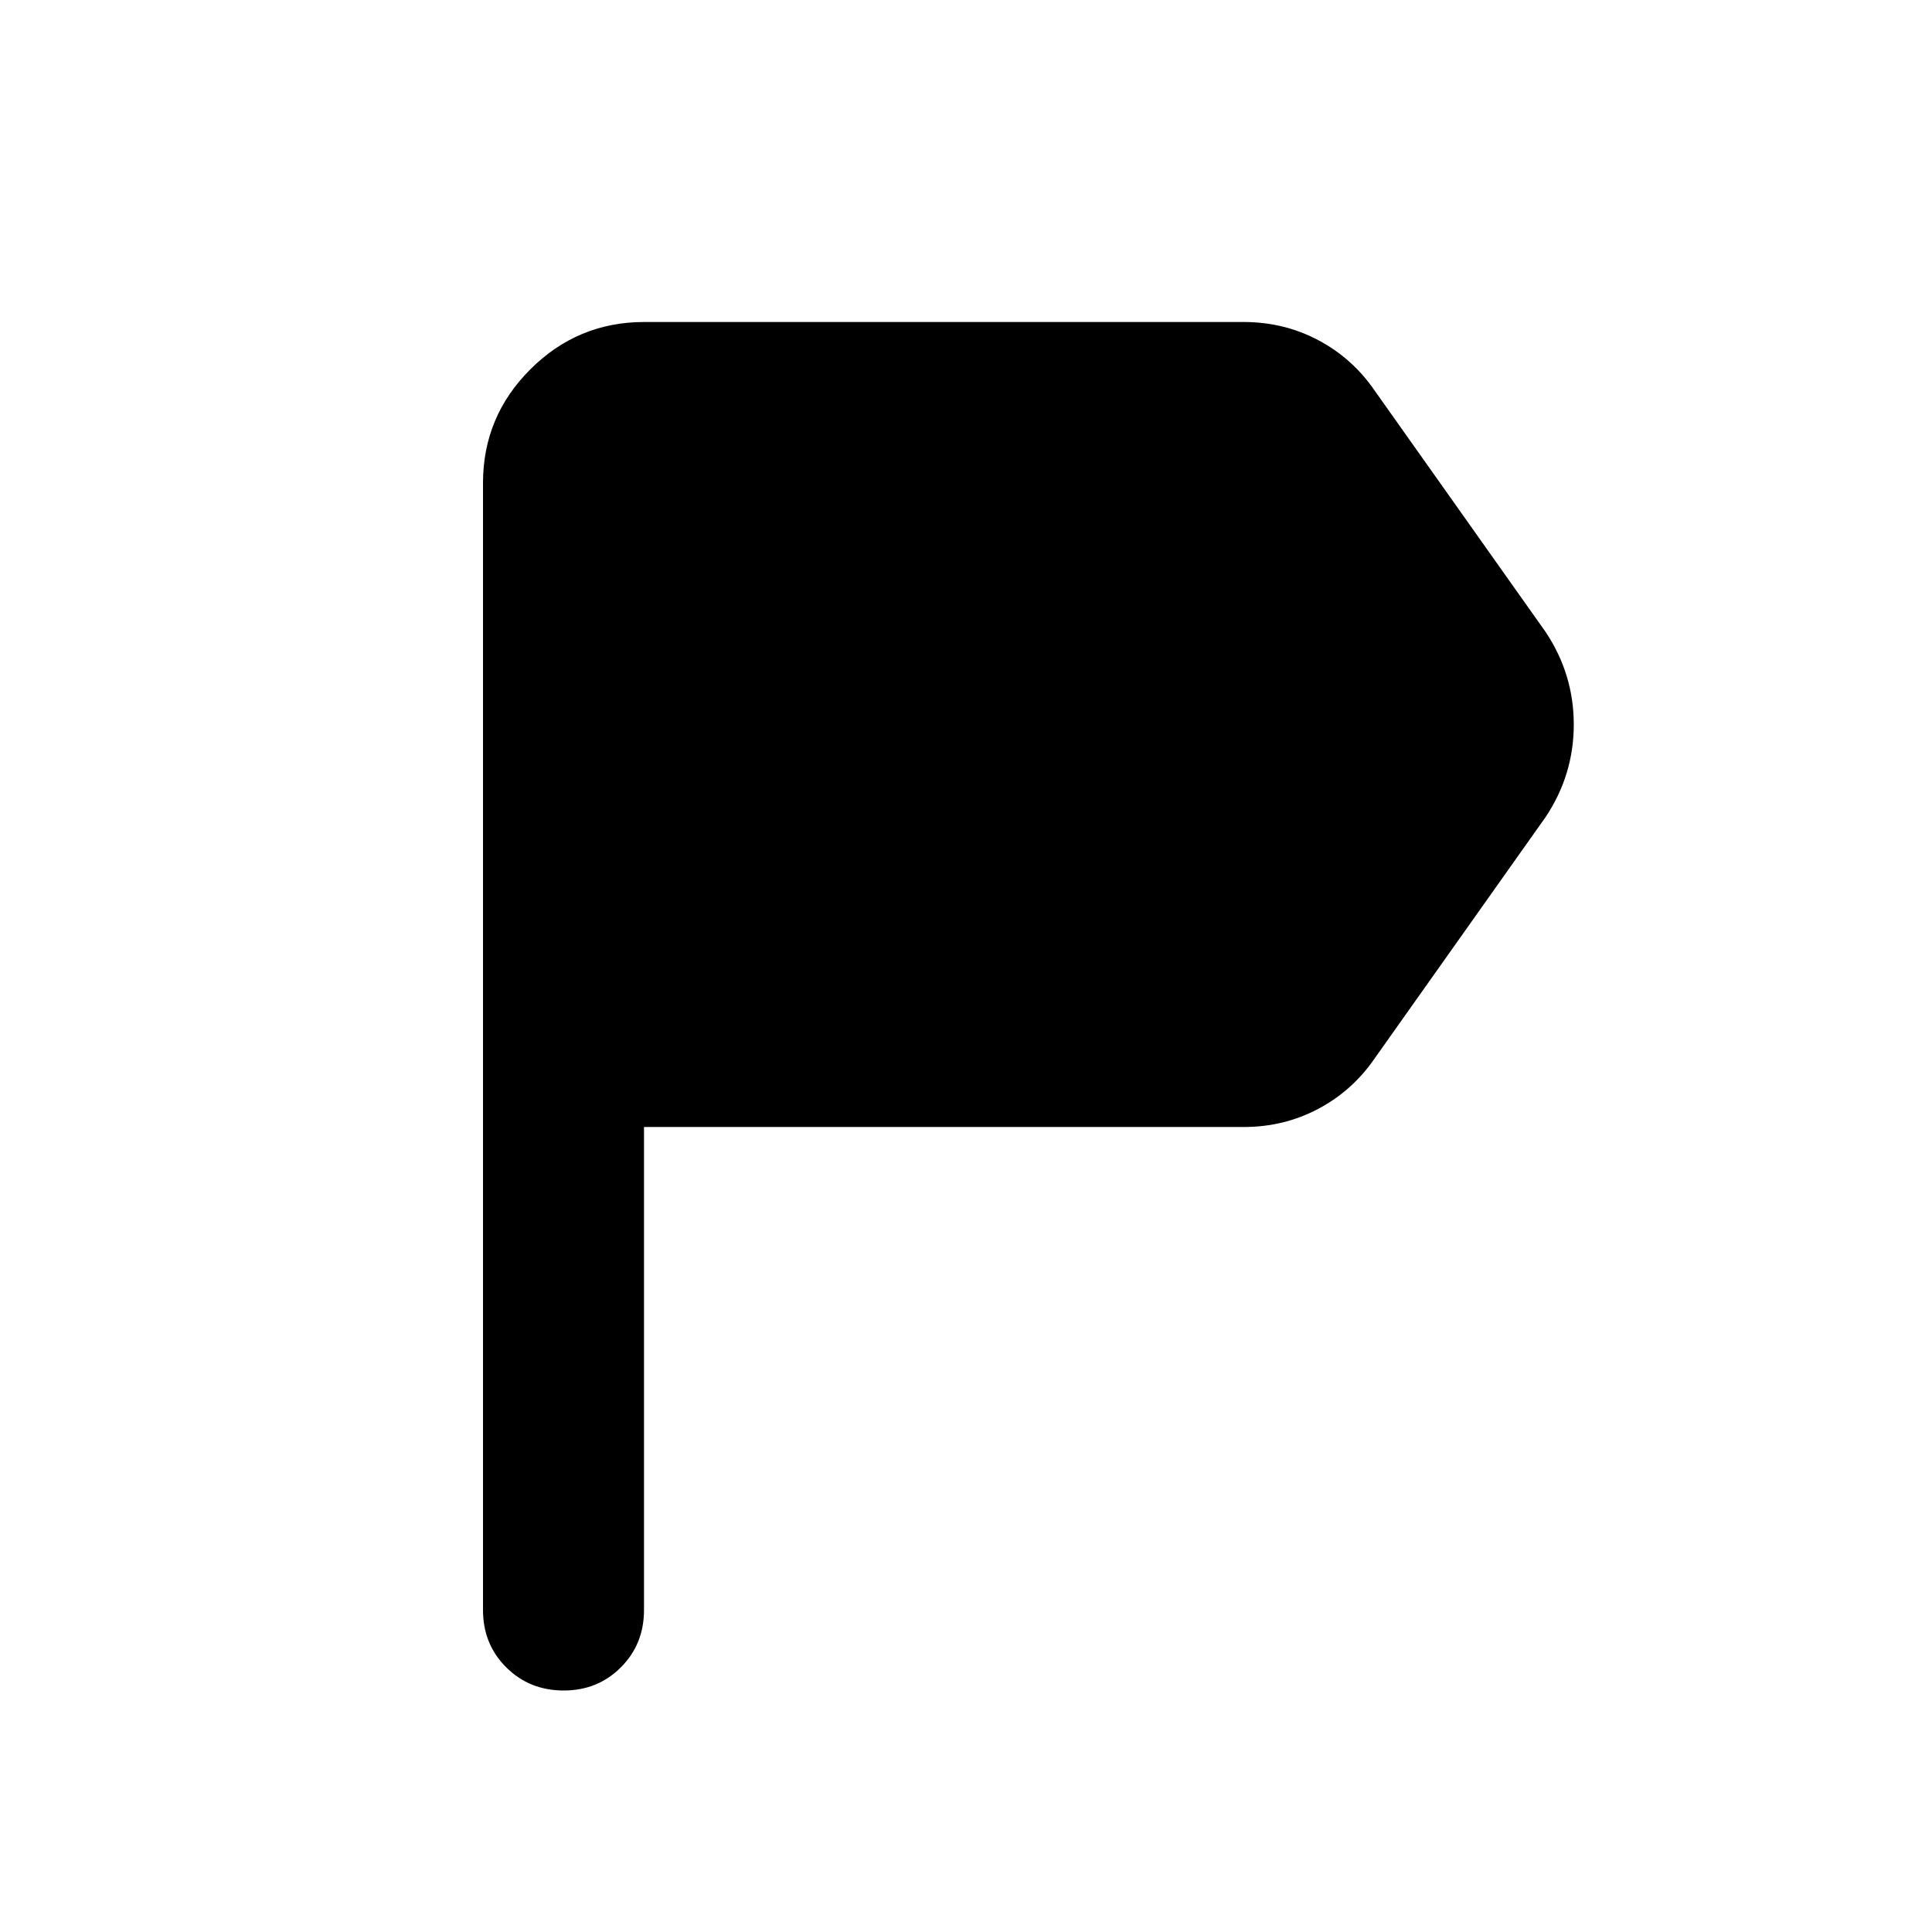
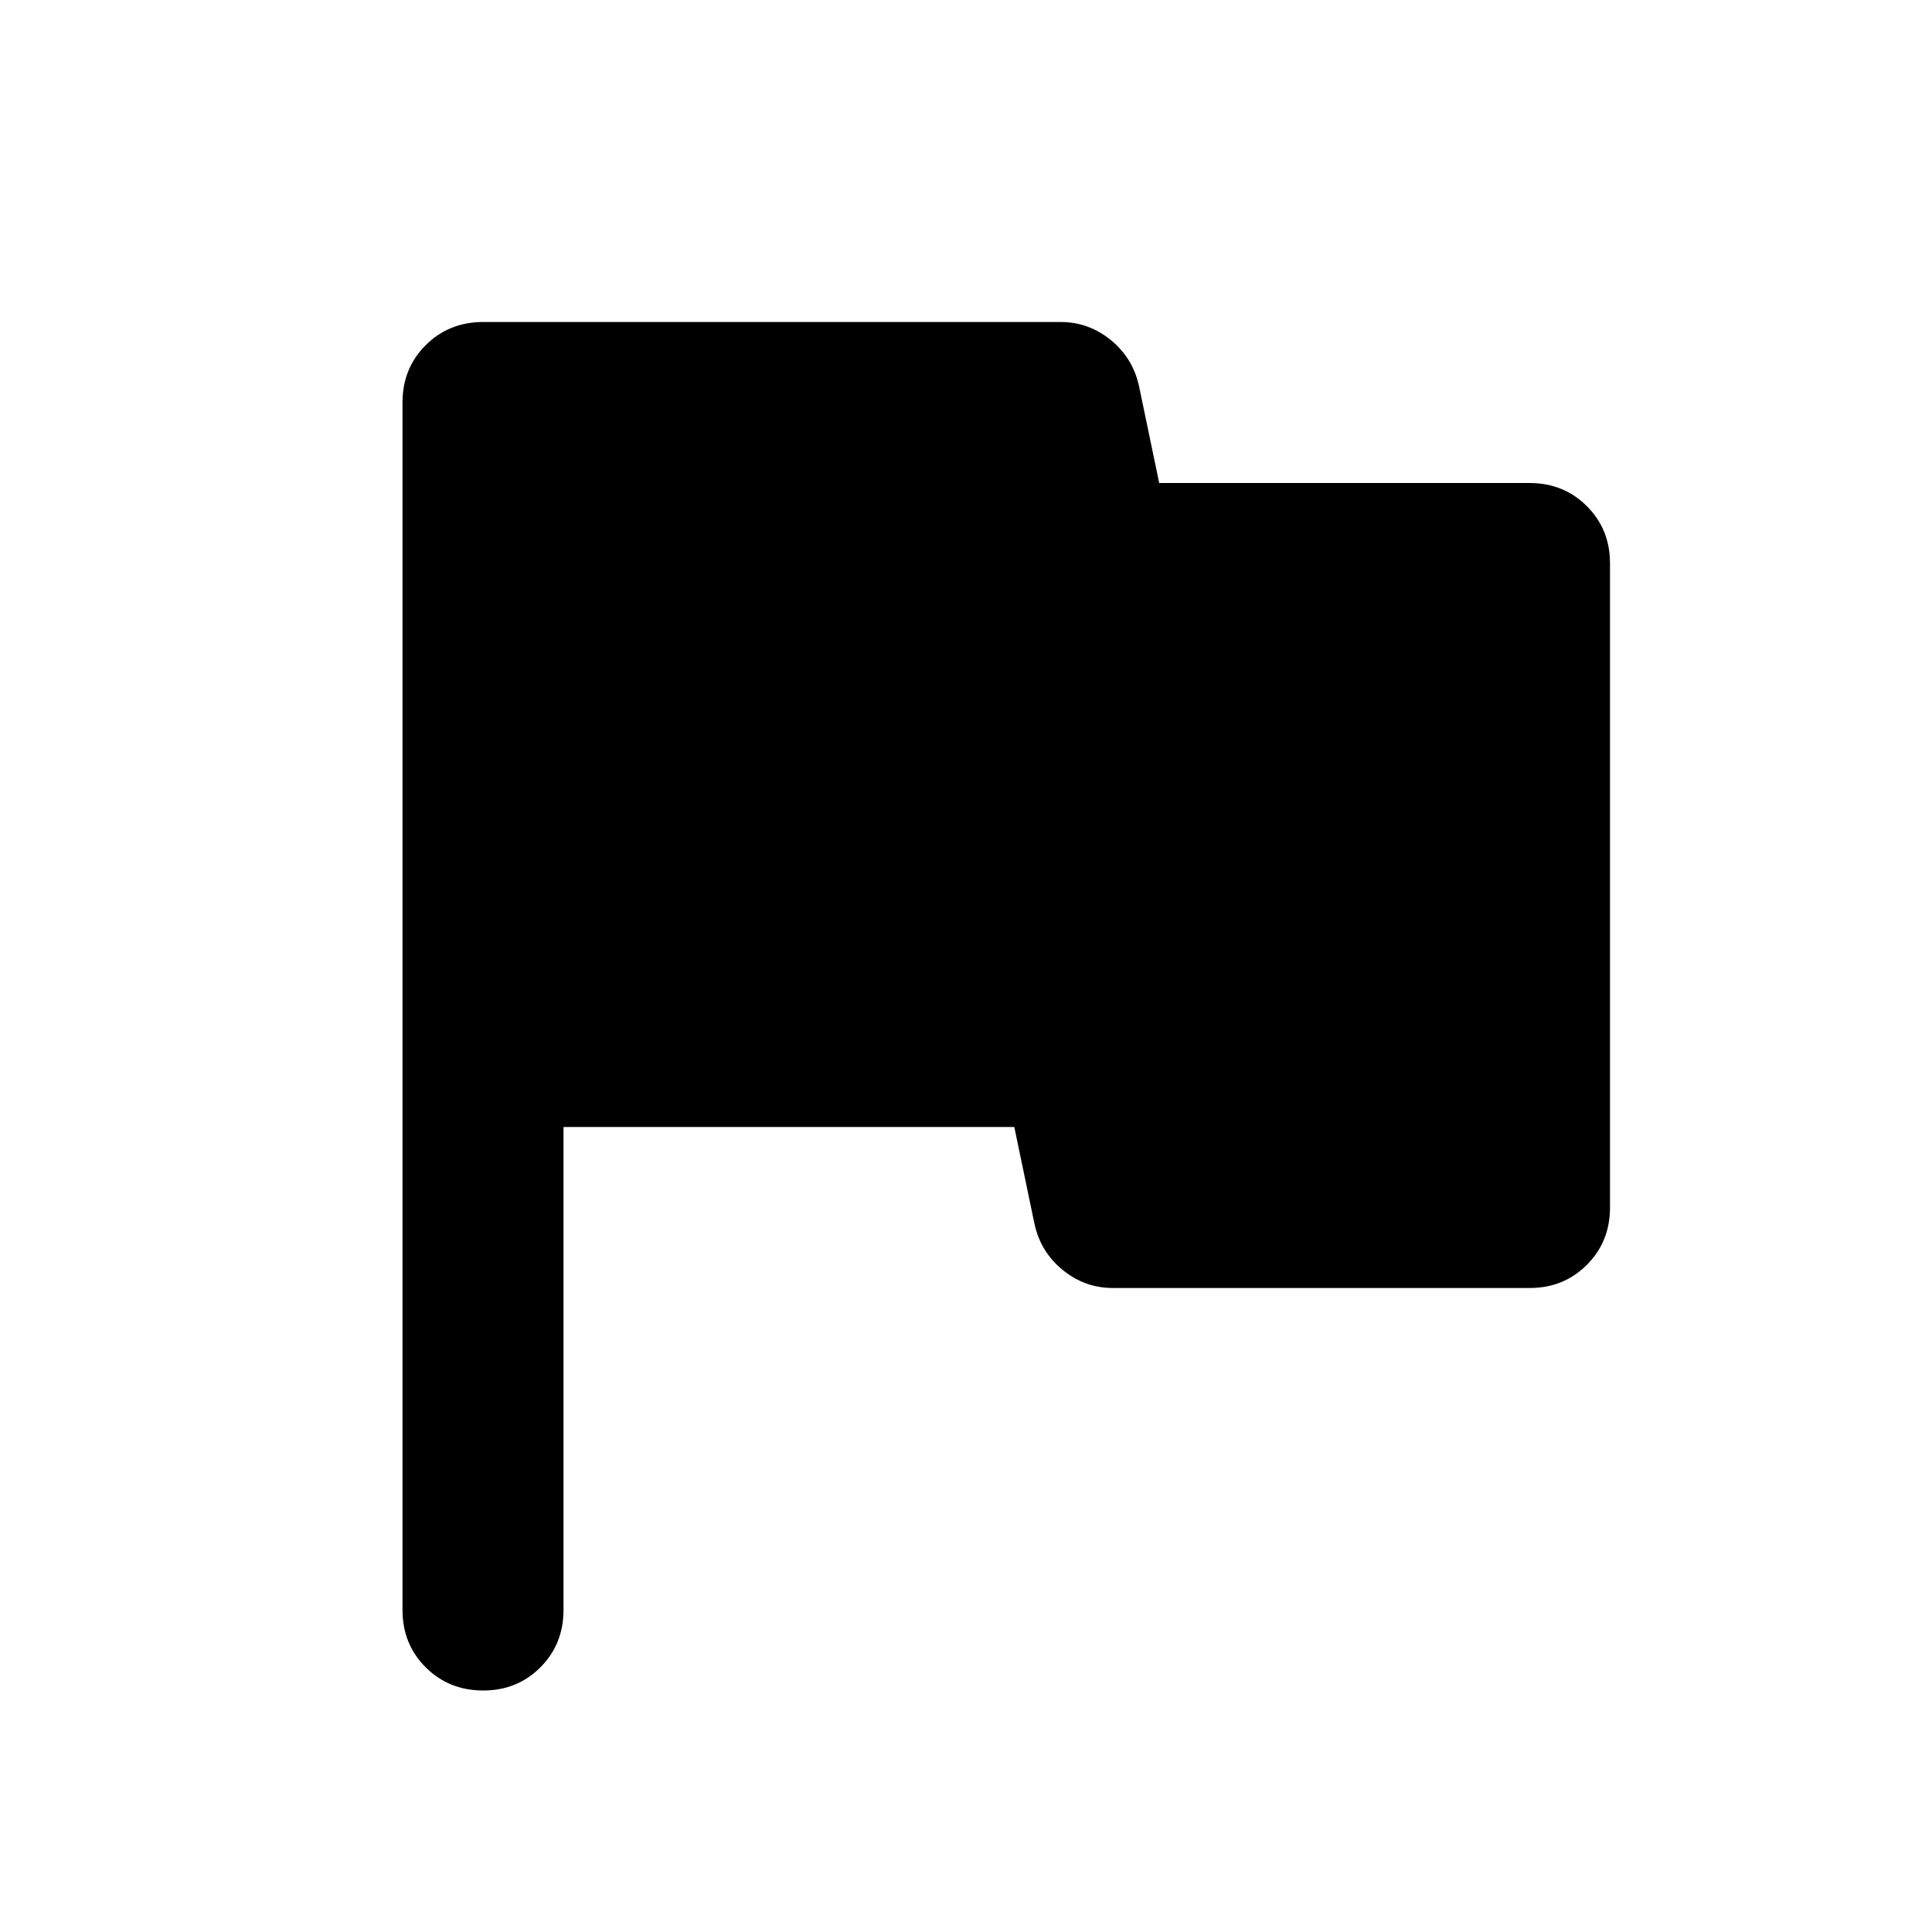
<svg xmlns="http://www.w3.org/2000/svg" width="32" height="32" viewBox="0 0 24 24">
-   <path fill="currentColor" d="M6 20V6q0-.825.588-1.412T8 4h7.45q.5 0 .925.225t.7.625l2.125 3q.35.525.35 1.15t-.35 1.15l-2.125 3q-.275.4-.7.625T15.45 14H8v6q0 .425-.288.713T7 21t-.712-.288T6 20" />
+   <path fill="currentColor" d="M7 14v6q0 .425-.288.713T6 21t-.712-.288T5 20V5q0-.425.288-.712T6 4h7.175q.35 0 .625.225t.35.575L14.4 6H19q.425 0 .713.288T20 7v8q0 .425-.288.713T19 16h-5.175q-.35 0-.625-.225t-.35-.575L12.6 14z" />
</svg>
